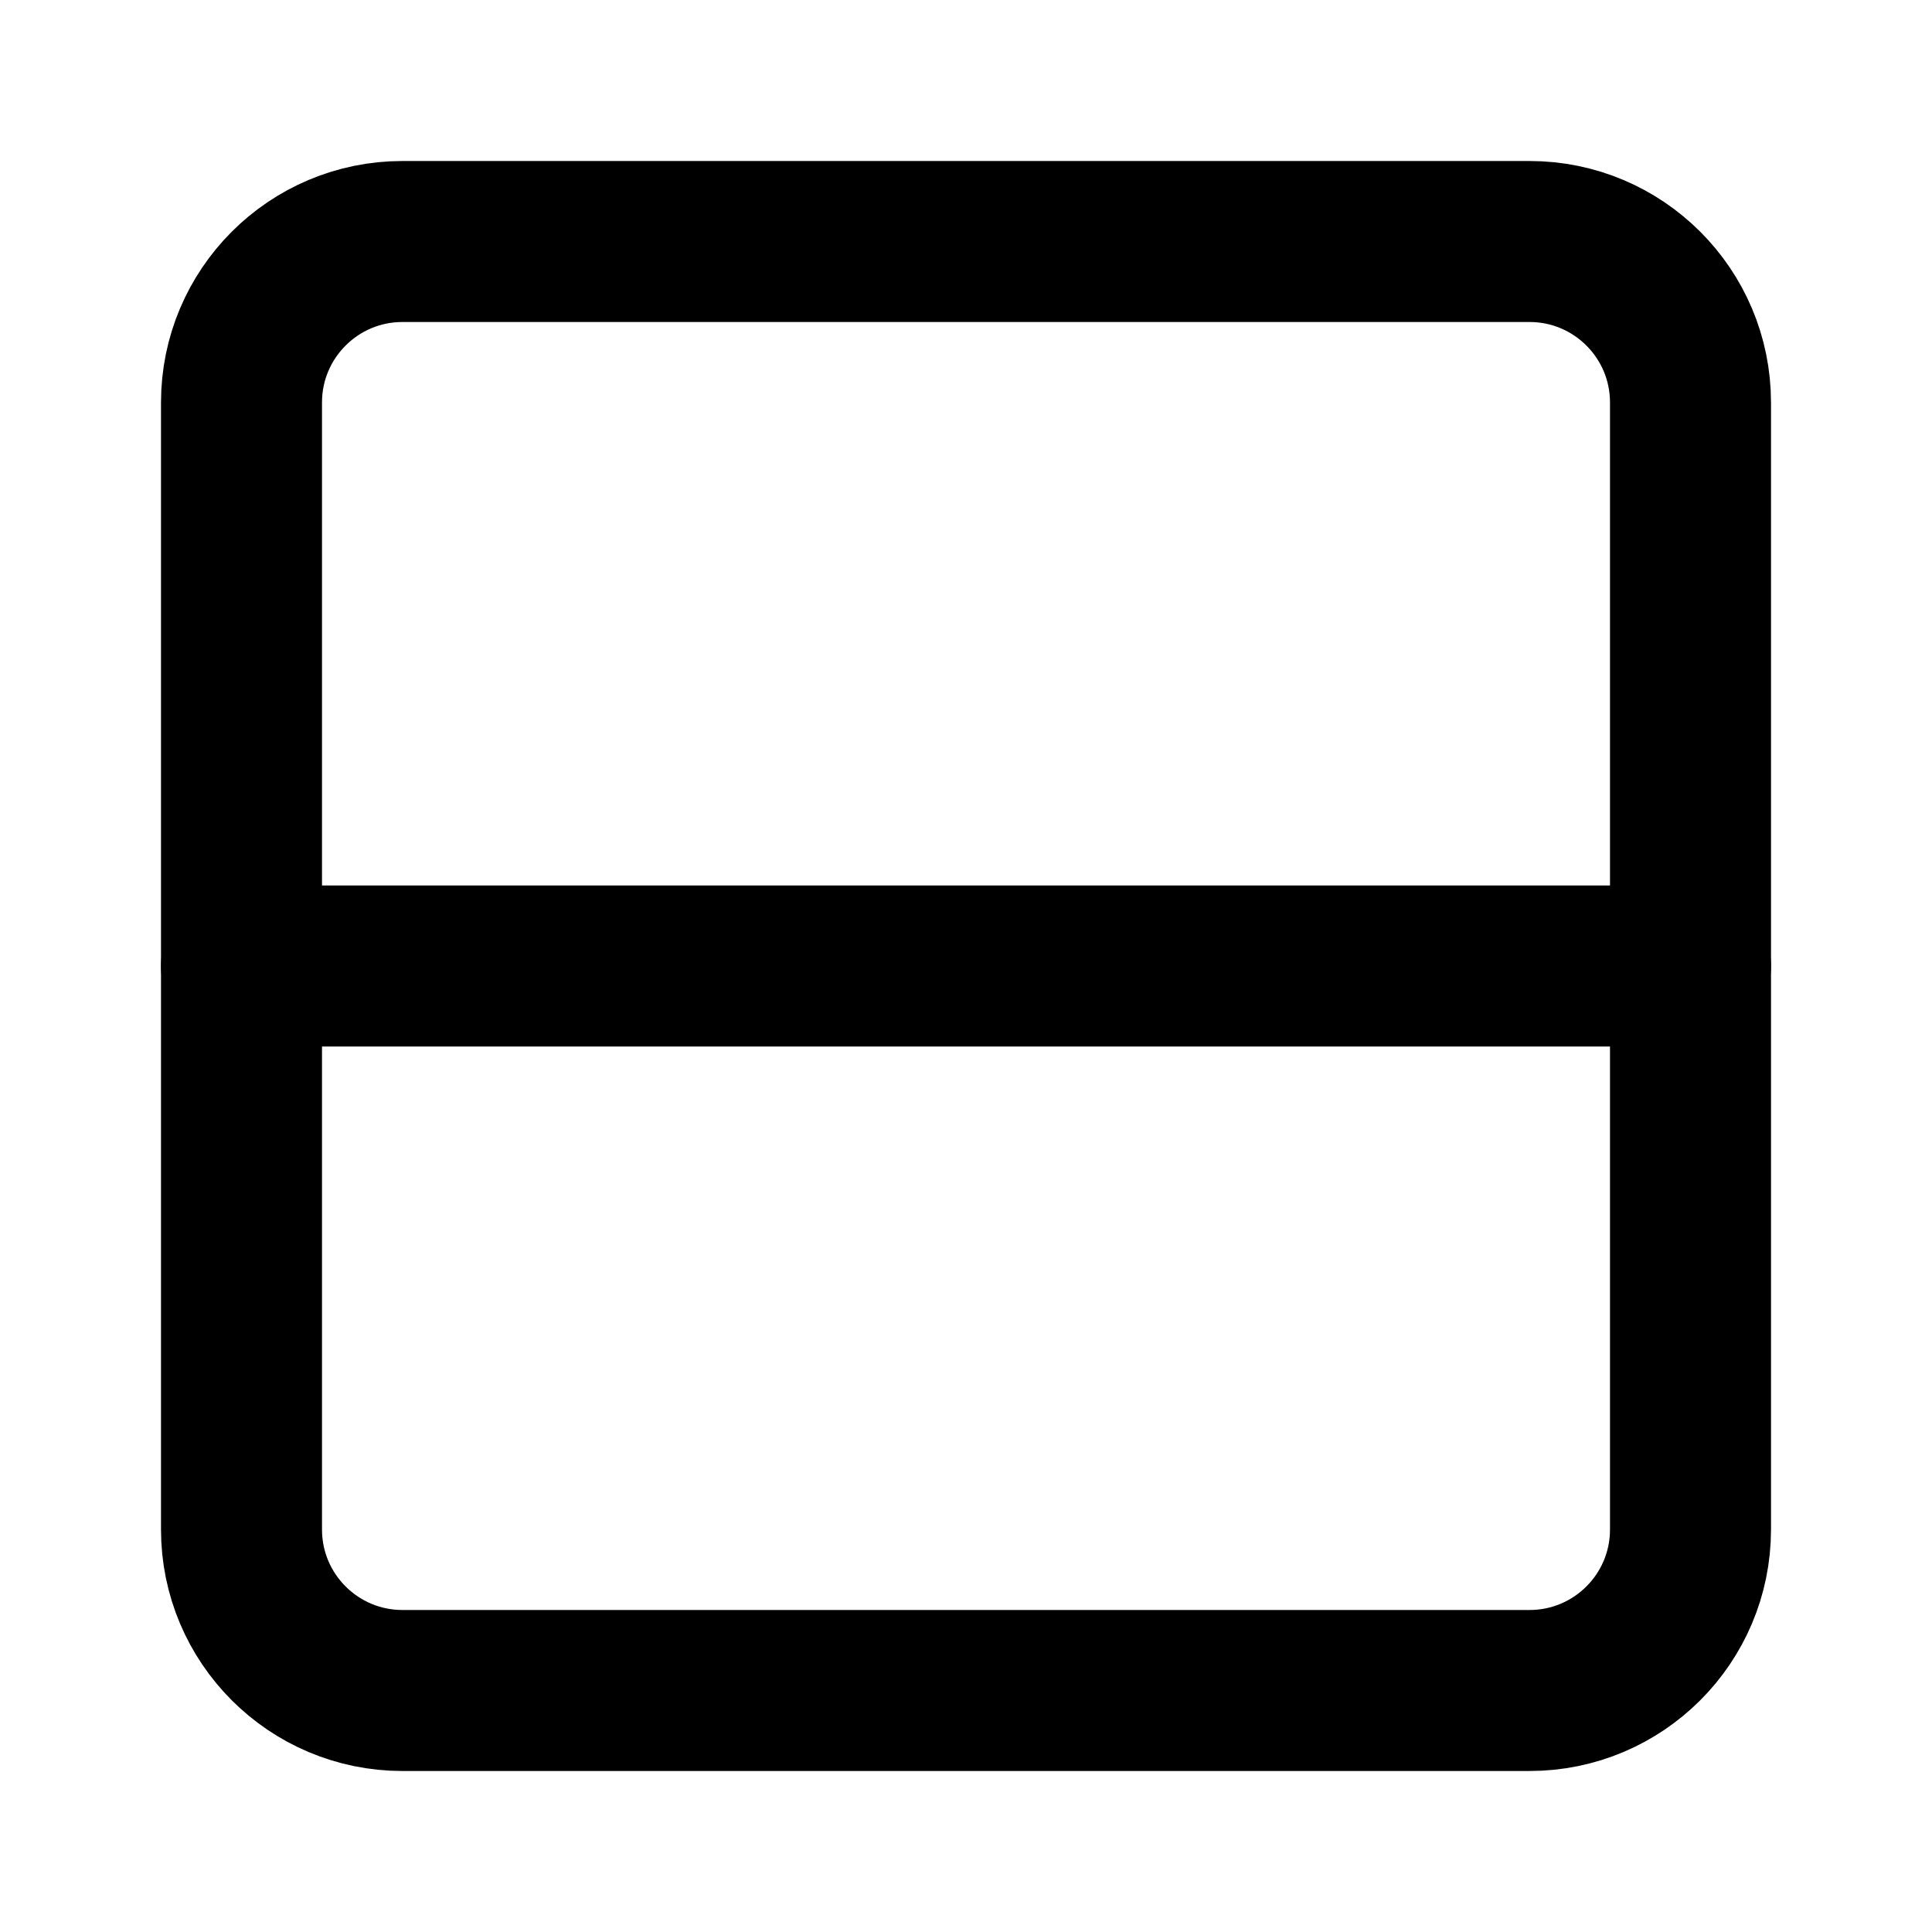
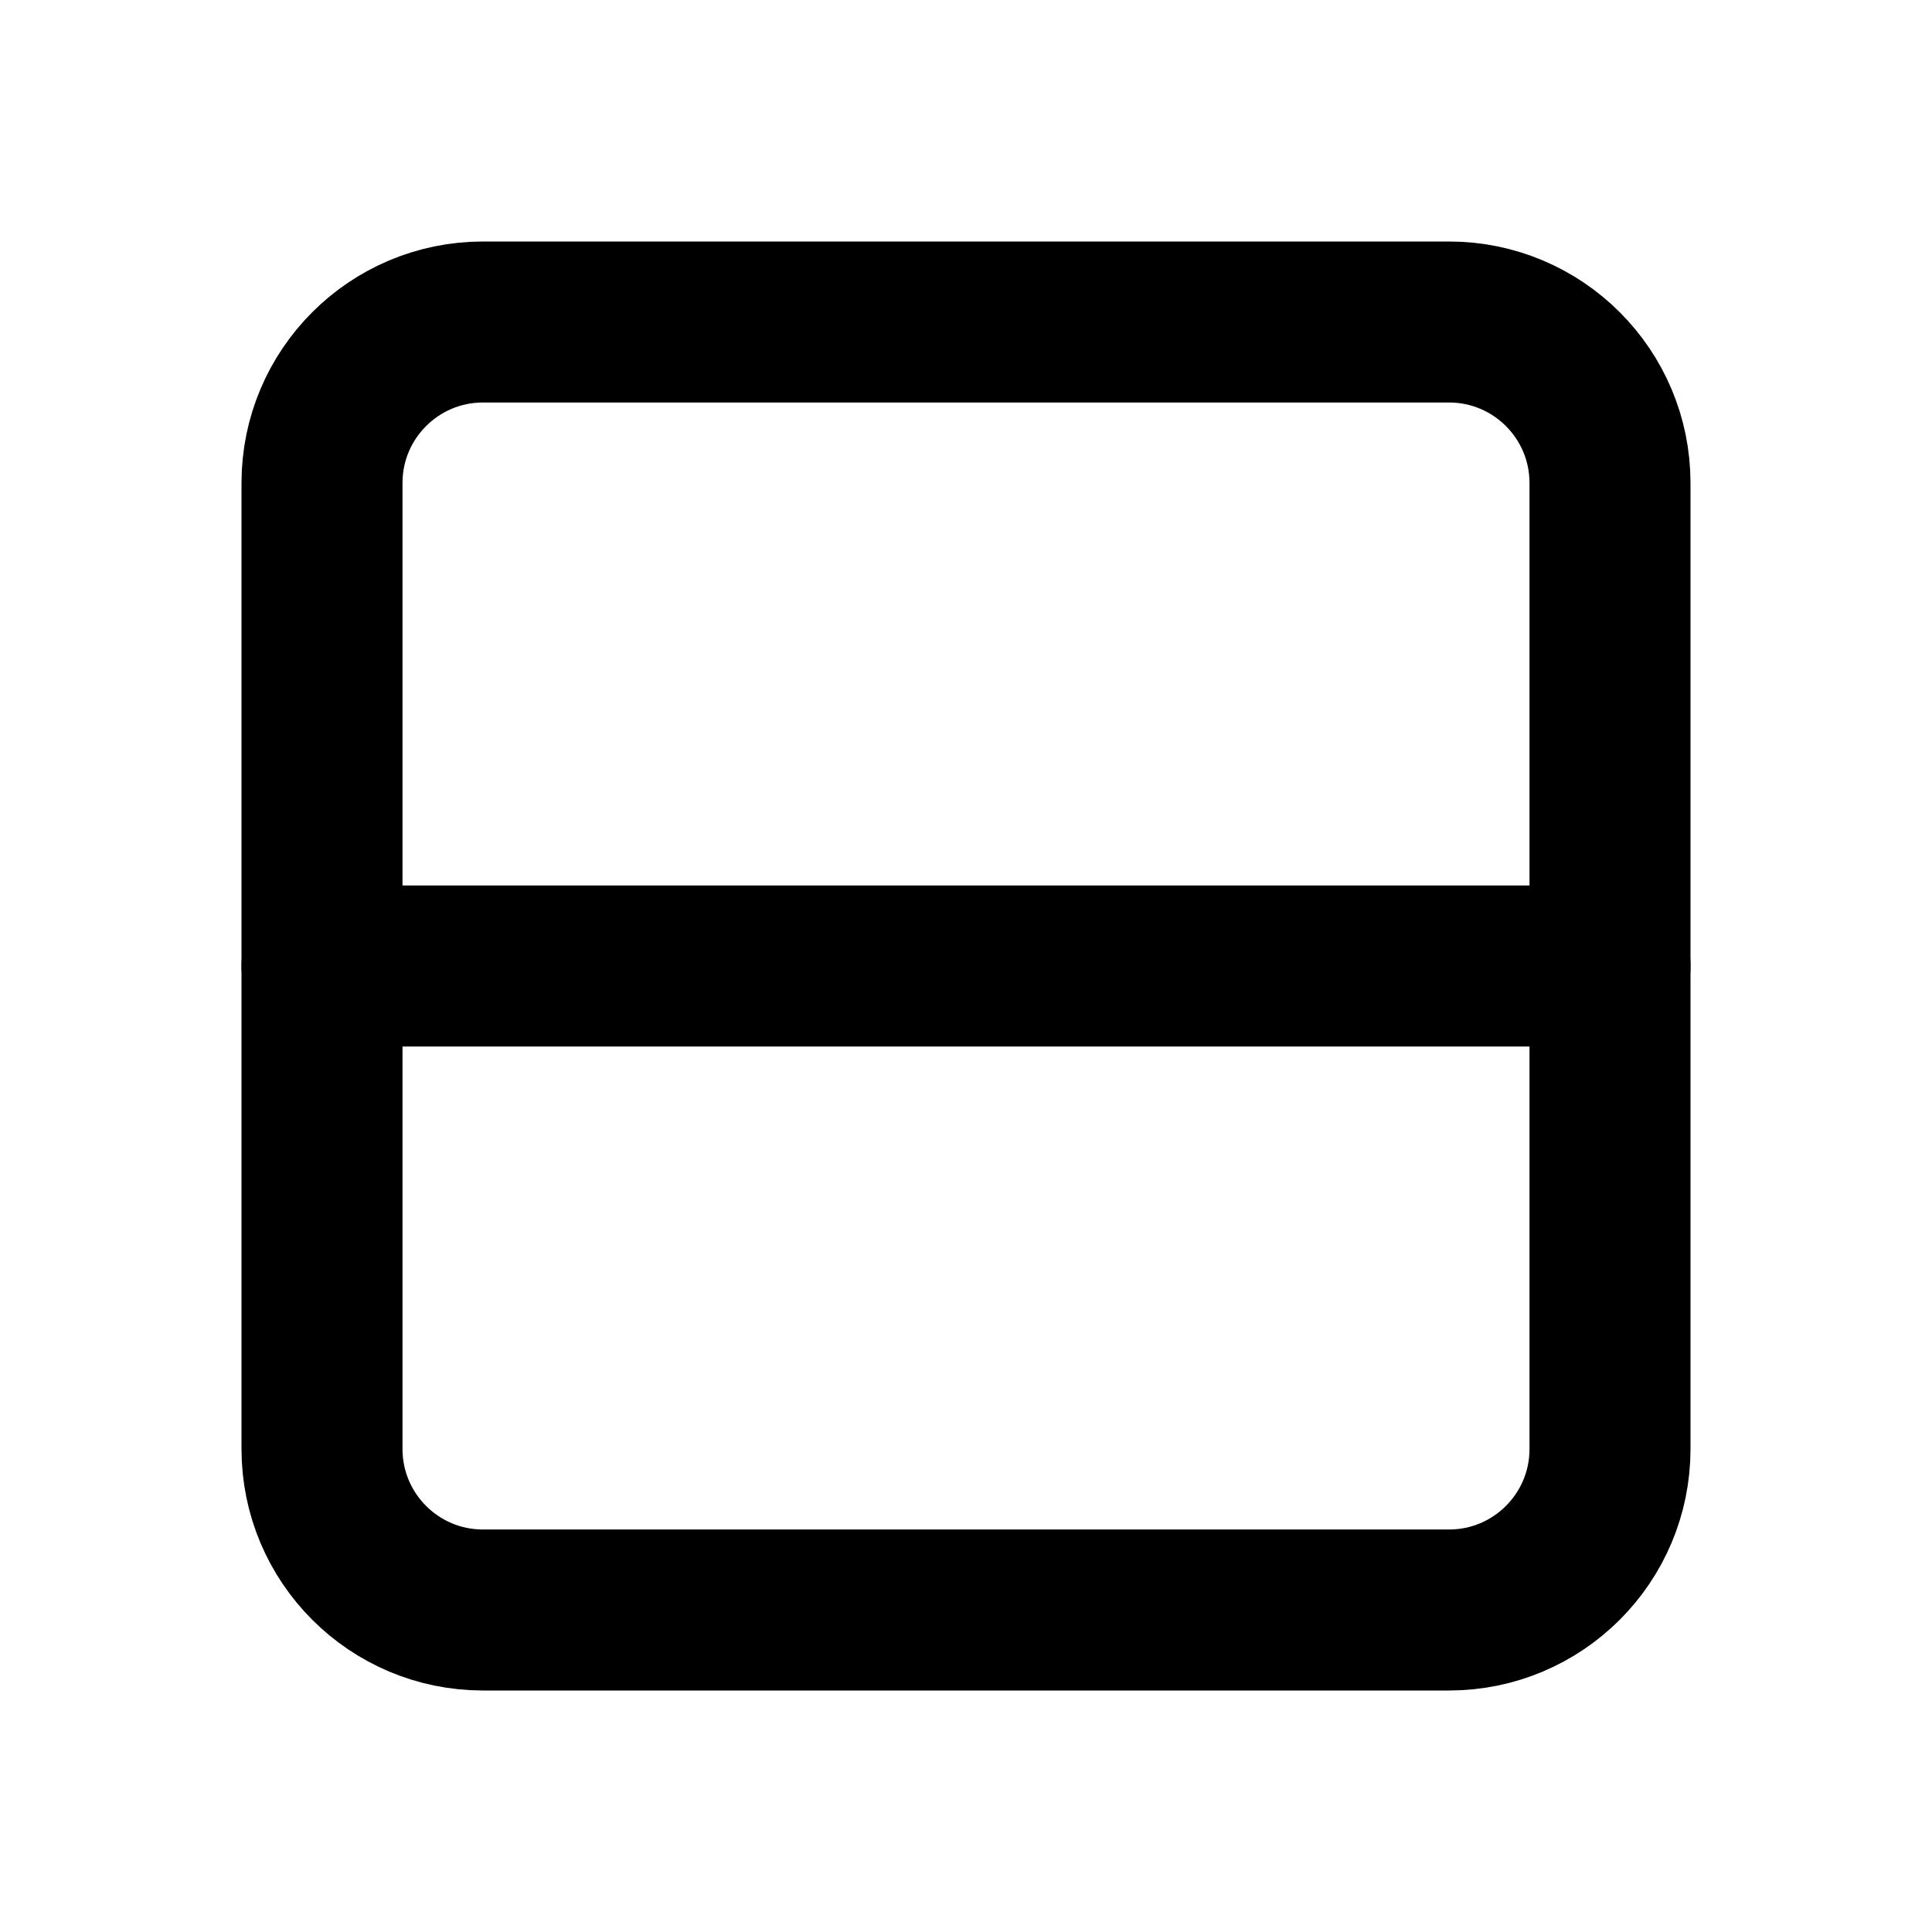
<svg xmlns="http://www.w3.org/2000/svg" class="icon icon-tabler icon-tabler-layout-rows" width="24" height="24" viewBox="0 0 24 24" stroke-width="2" stroke="currentColor" fill="none" stroke-linecap="round" stroke-linejoin="round">
  <rect x="0" y="0" width="24" height="24" stroke="none" />
-   <rect x="3" y="3" width="18" height="18" rx="2" />
-   <line x1="3" y1="12" x2="21" y2="12" />
+   <rect x="4" y="4" width="16" height="16" rx="2" />
+   <line x1="4" y1="12" x2="20" y2="12" />
</svg>
